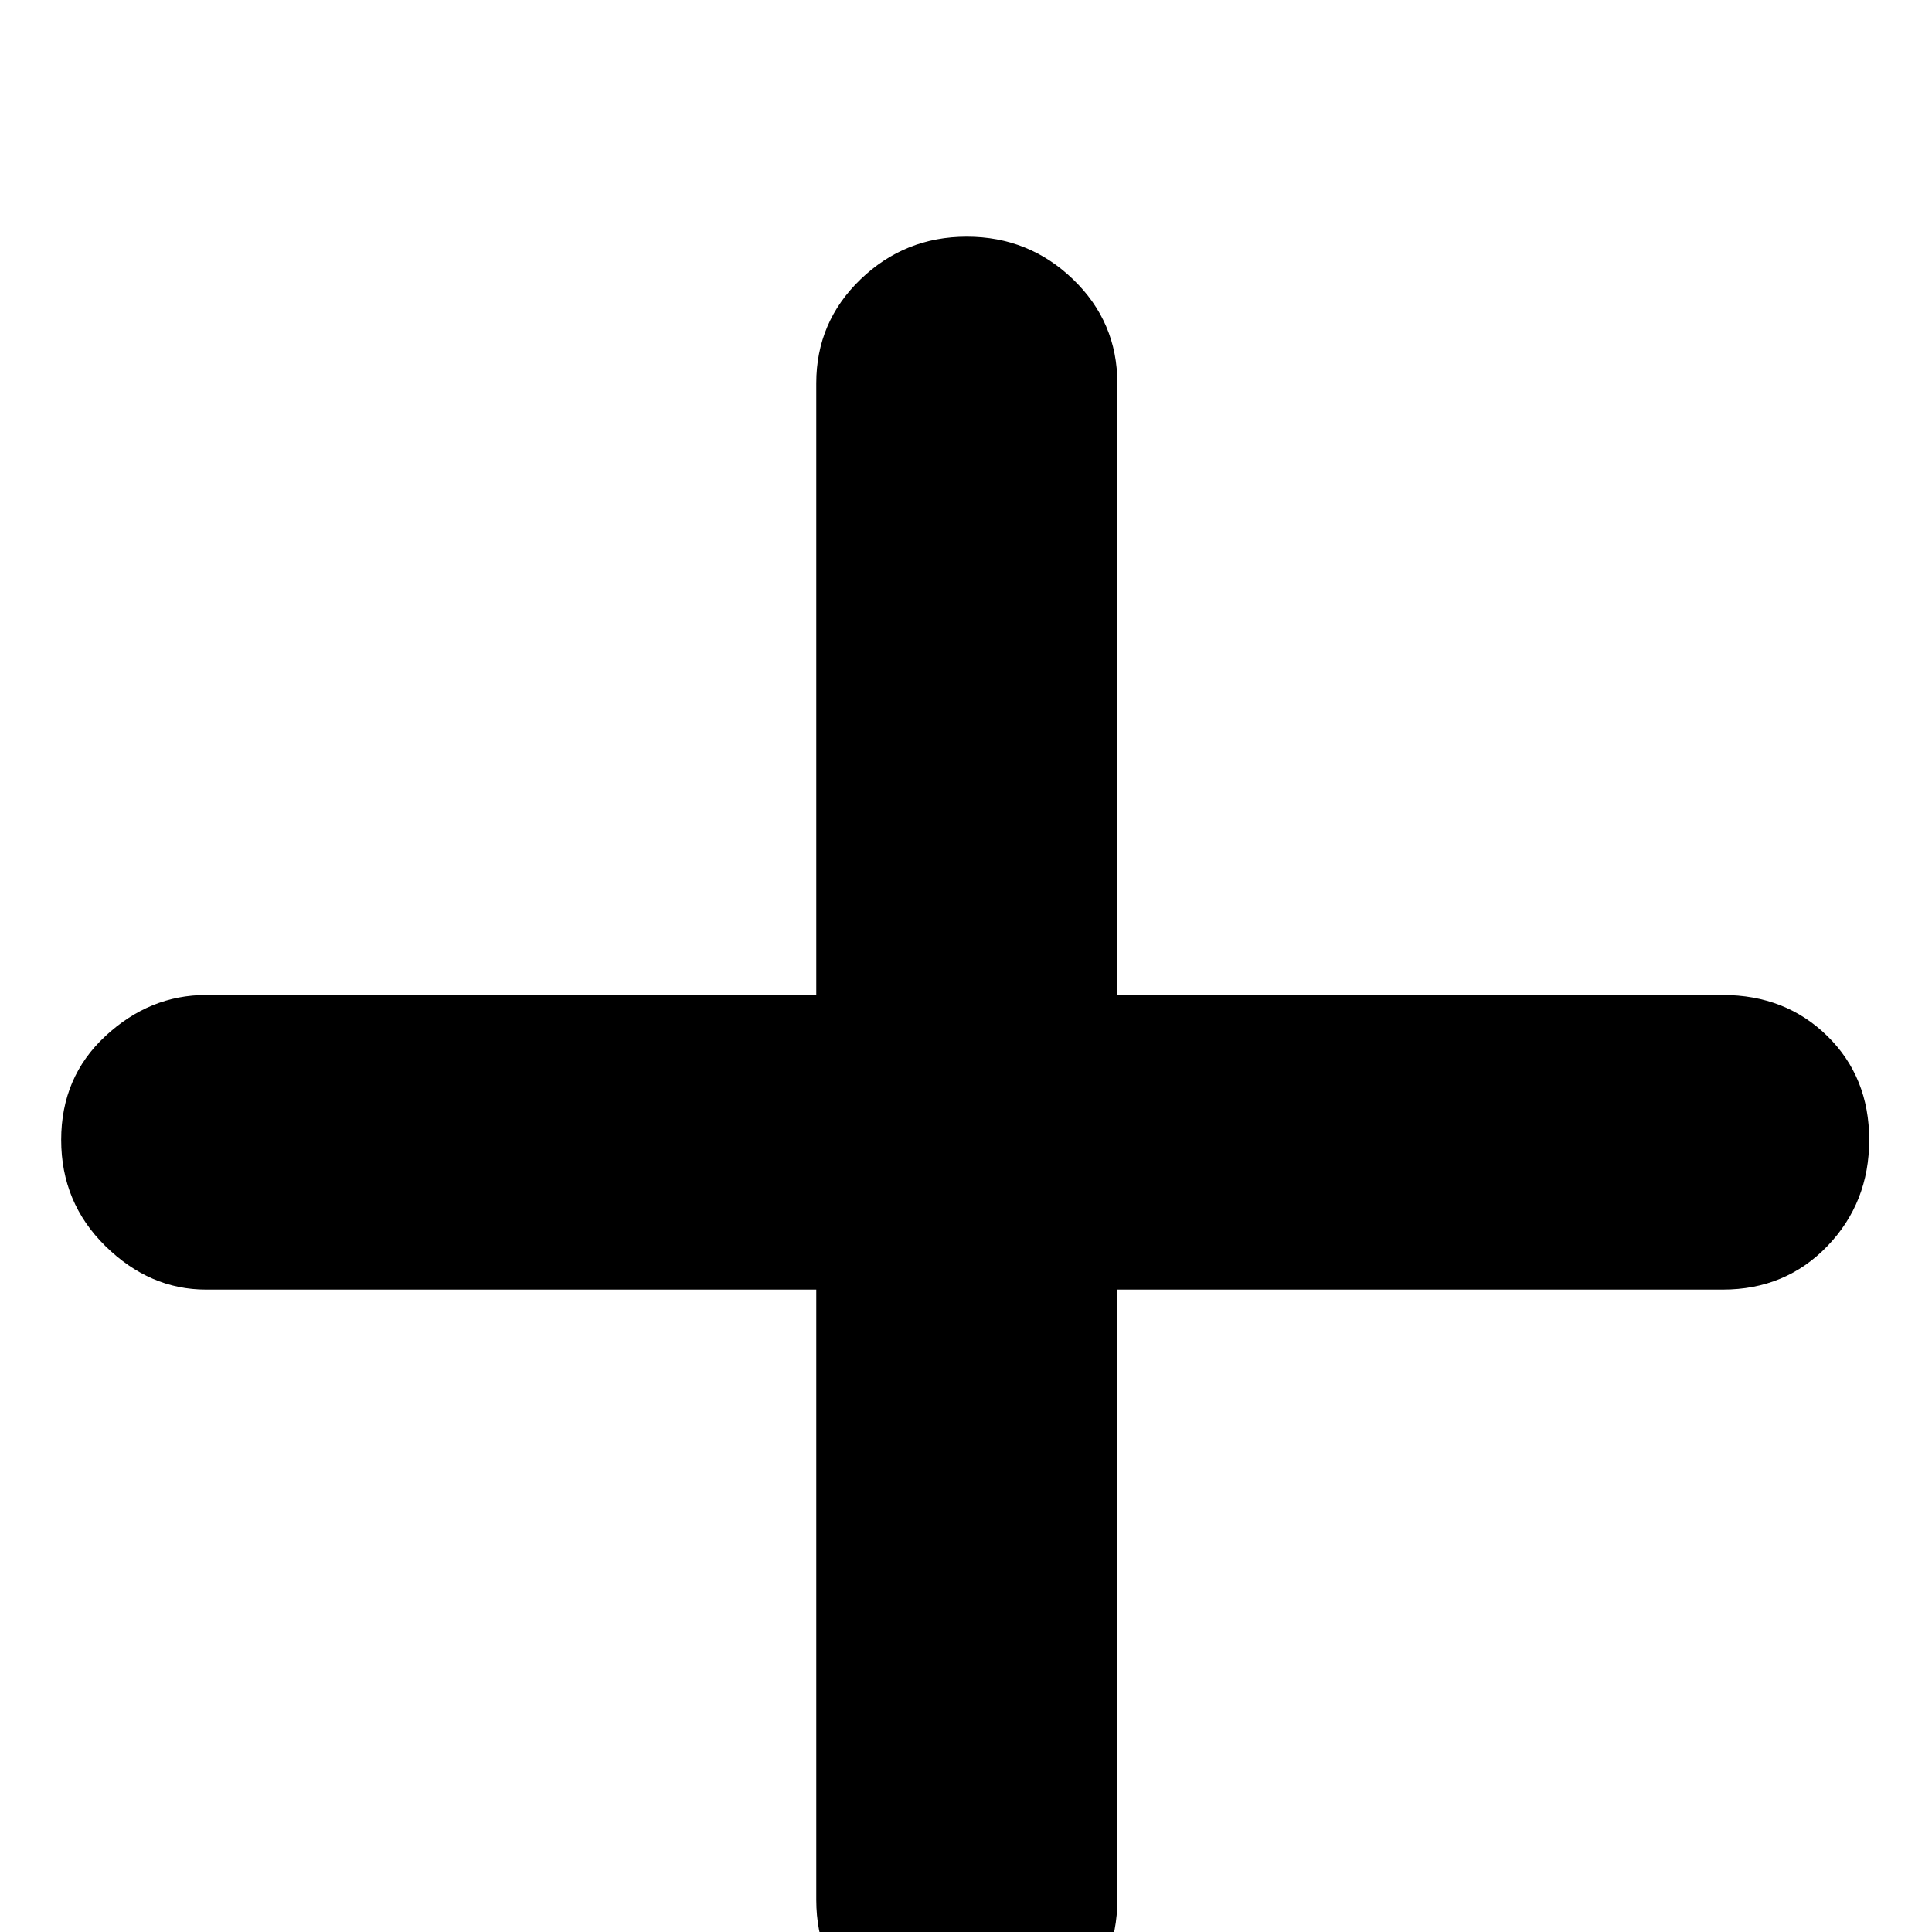
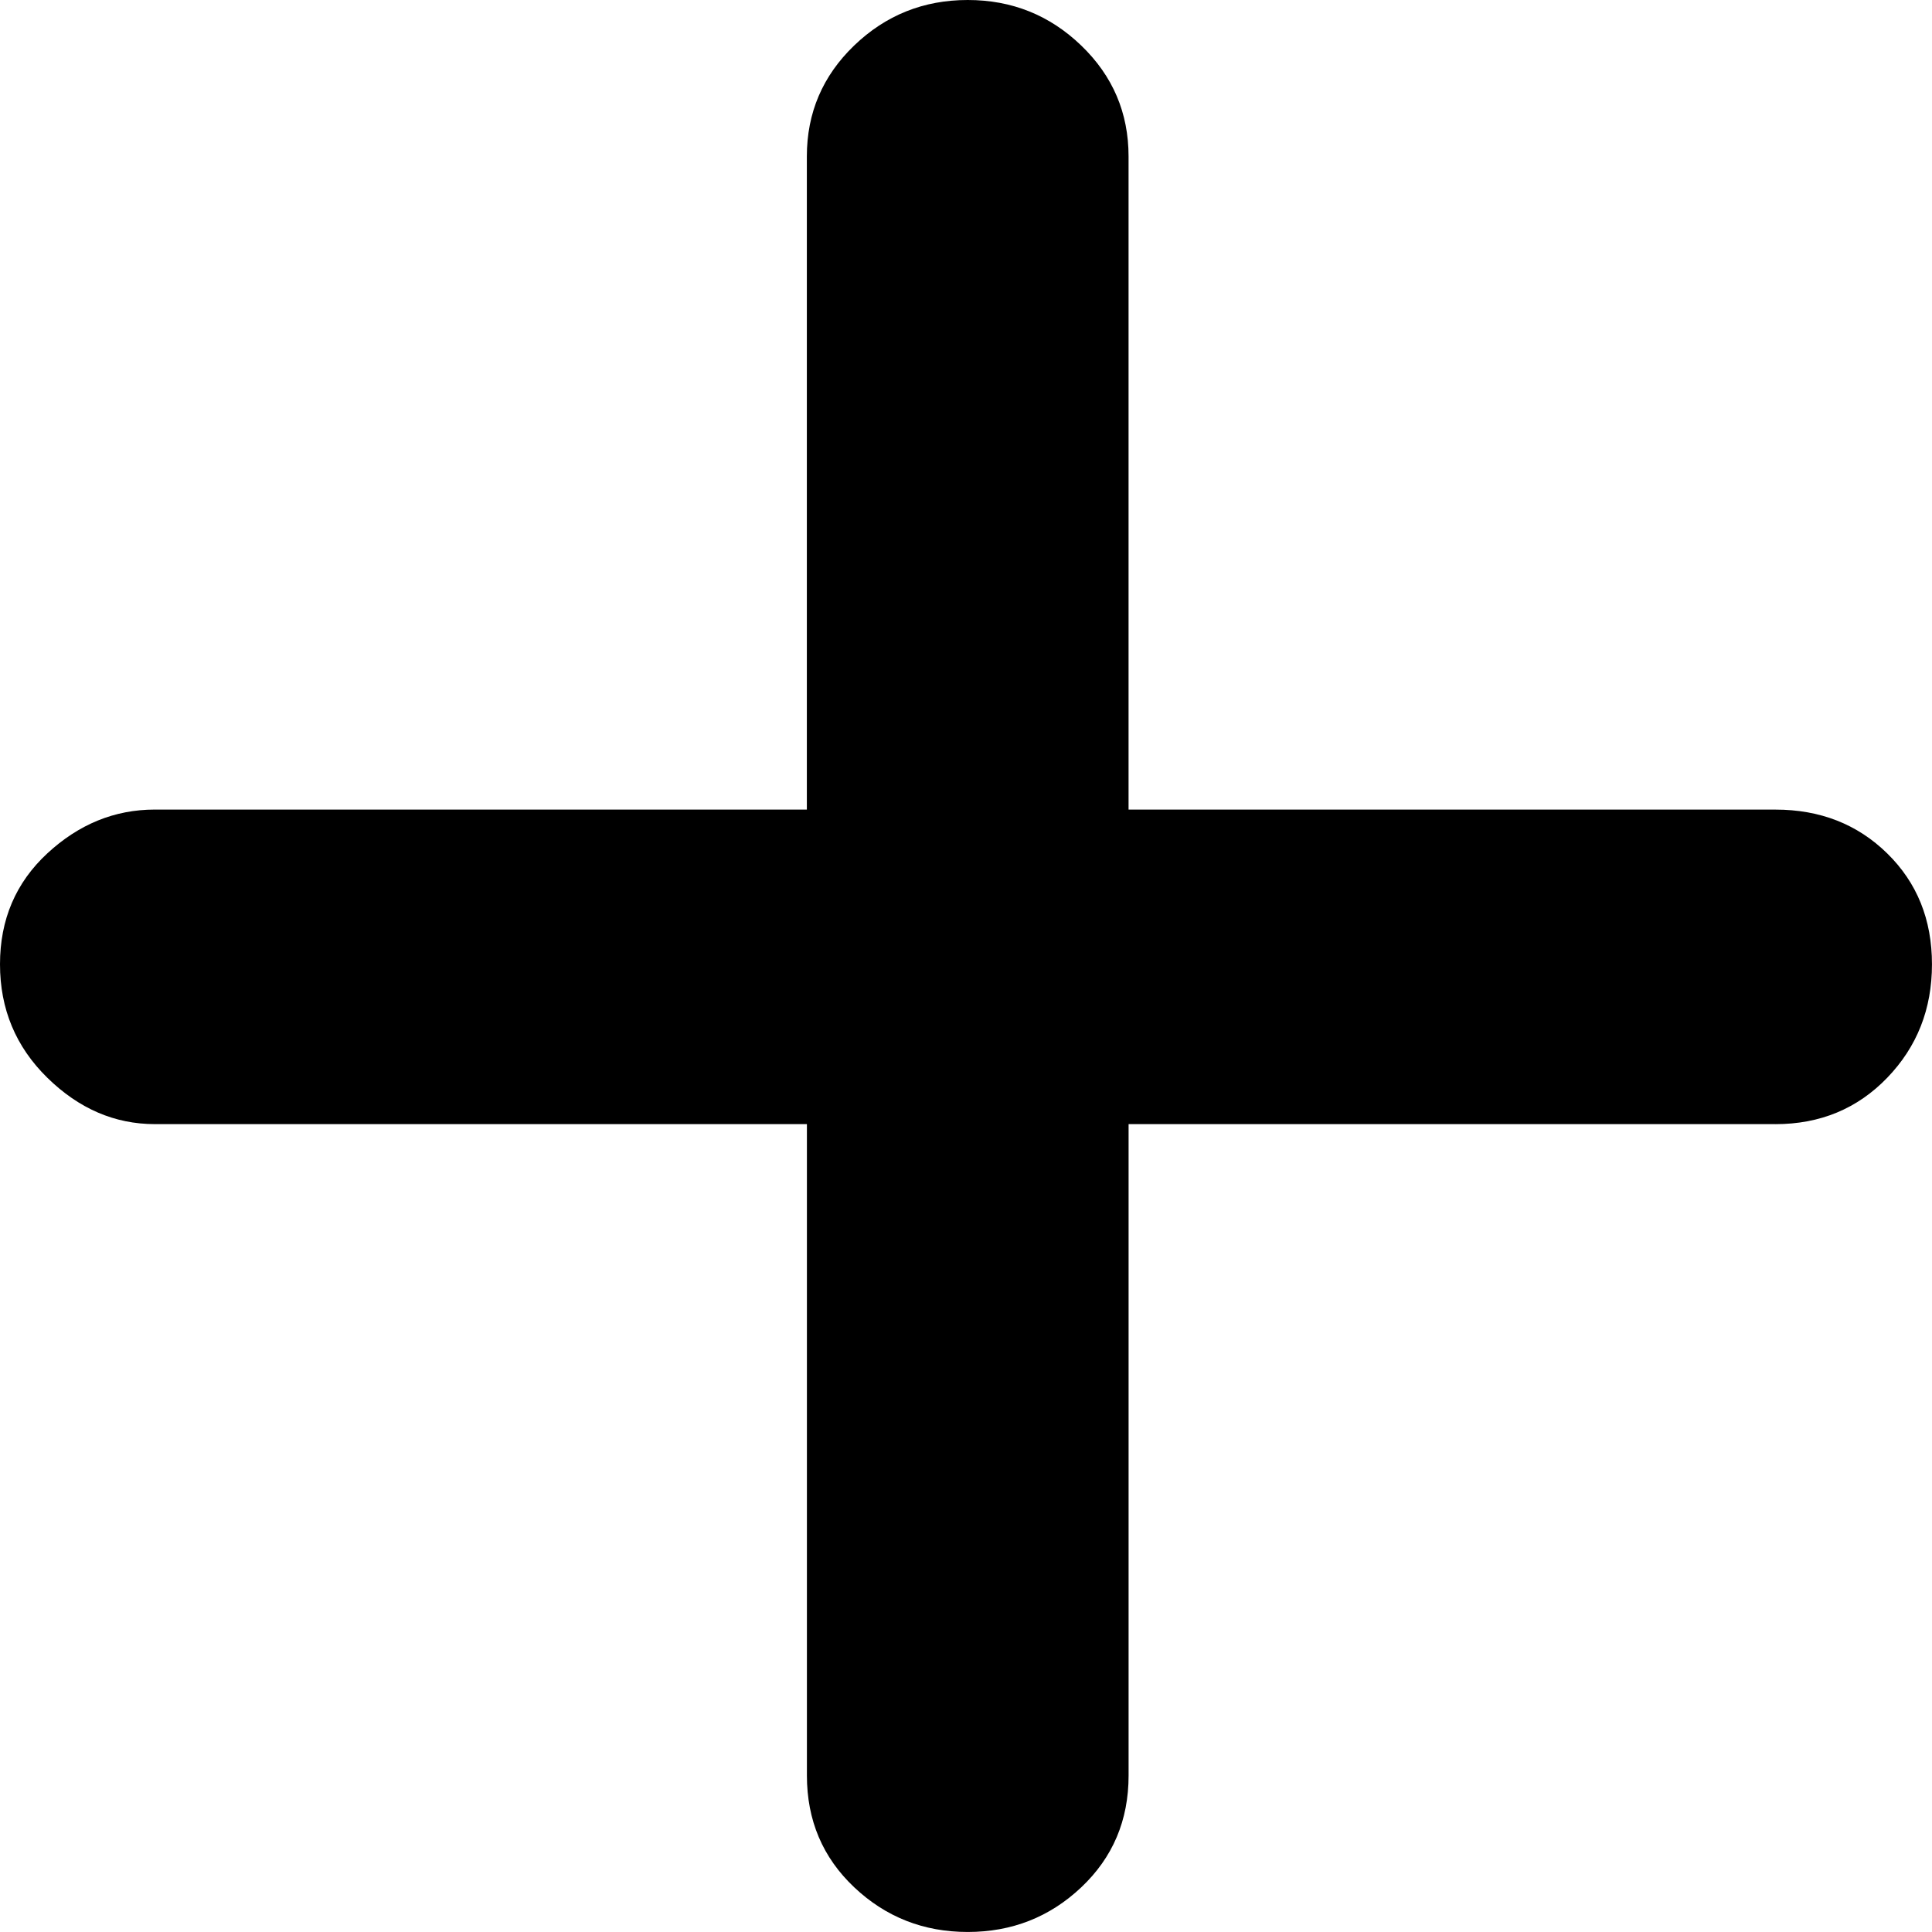
- <svg xmlns="http://www.w3.org/2000/svg" version="1.1" viewBox="0 -240 1200 1200">
-   <g transform="matrix(1 0 0 -1 0 960)">
-     <path d="M1070 399h-376v-379q0 -39 -27.5 -65t-66 -26t-66 26t-27.5 65v379h-379q-35 0 -62.5 27t-27.5 66t27.5 64.5t62.5 25.5h379v380q0 38 27.5 64.5t66 26.5t66 -26.5t27.5 -64.5v-380h376q39 0 65 -25.5t26 -64.5t-26 -66t-65 -27z" />
-   </g>
+ <svg xmlns="http://www.w3.org/2000/svg" version="1.1" viewBox="0 -240 64 64" id="svg6" width="64" height="64">
+   <defs id="defs10" />
+   <path d="M 58.814,-202.762 H 37.386 v 21.58 q 0,2.221 -1.567,3.701 -1.567,1.48 -3.761,1.48 -2.194,0 -3.761,-1.48 -1.567,-1.48 -1.567,-3.701 v -21.58 H 5.129 q -1.995,0 -3.562,-1.537 -1.567,-1.537 -1.567,-3.758 0,-2.221 1.567,-3.673 1.567,-1.452 3.562,-1.452 H 26.728 v -21.637 q 0,-2.164 1.567,-3.673 Q 29.863,-240 32.057,-240 q 2.194,0 3.761,1.509 1.567,1.509 1.567,3.673 v 21.637 h 21.428 q 2.223,0 3.704,1.452 1.482,1.452 1.482,3.673 0,2.221 -1.482,3.758 -1.482,1.537 -3.704,1.537 z" id="path2" style="stroke-width:1" />
</svg>
